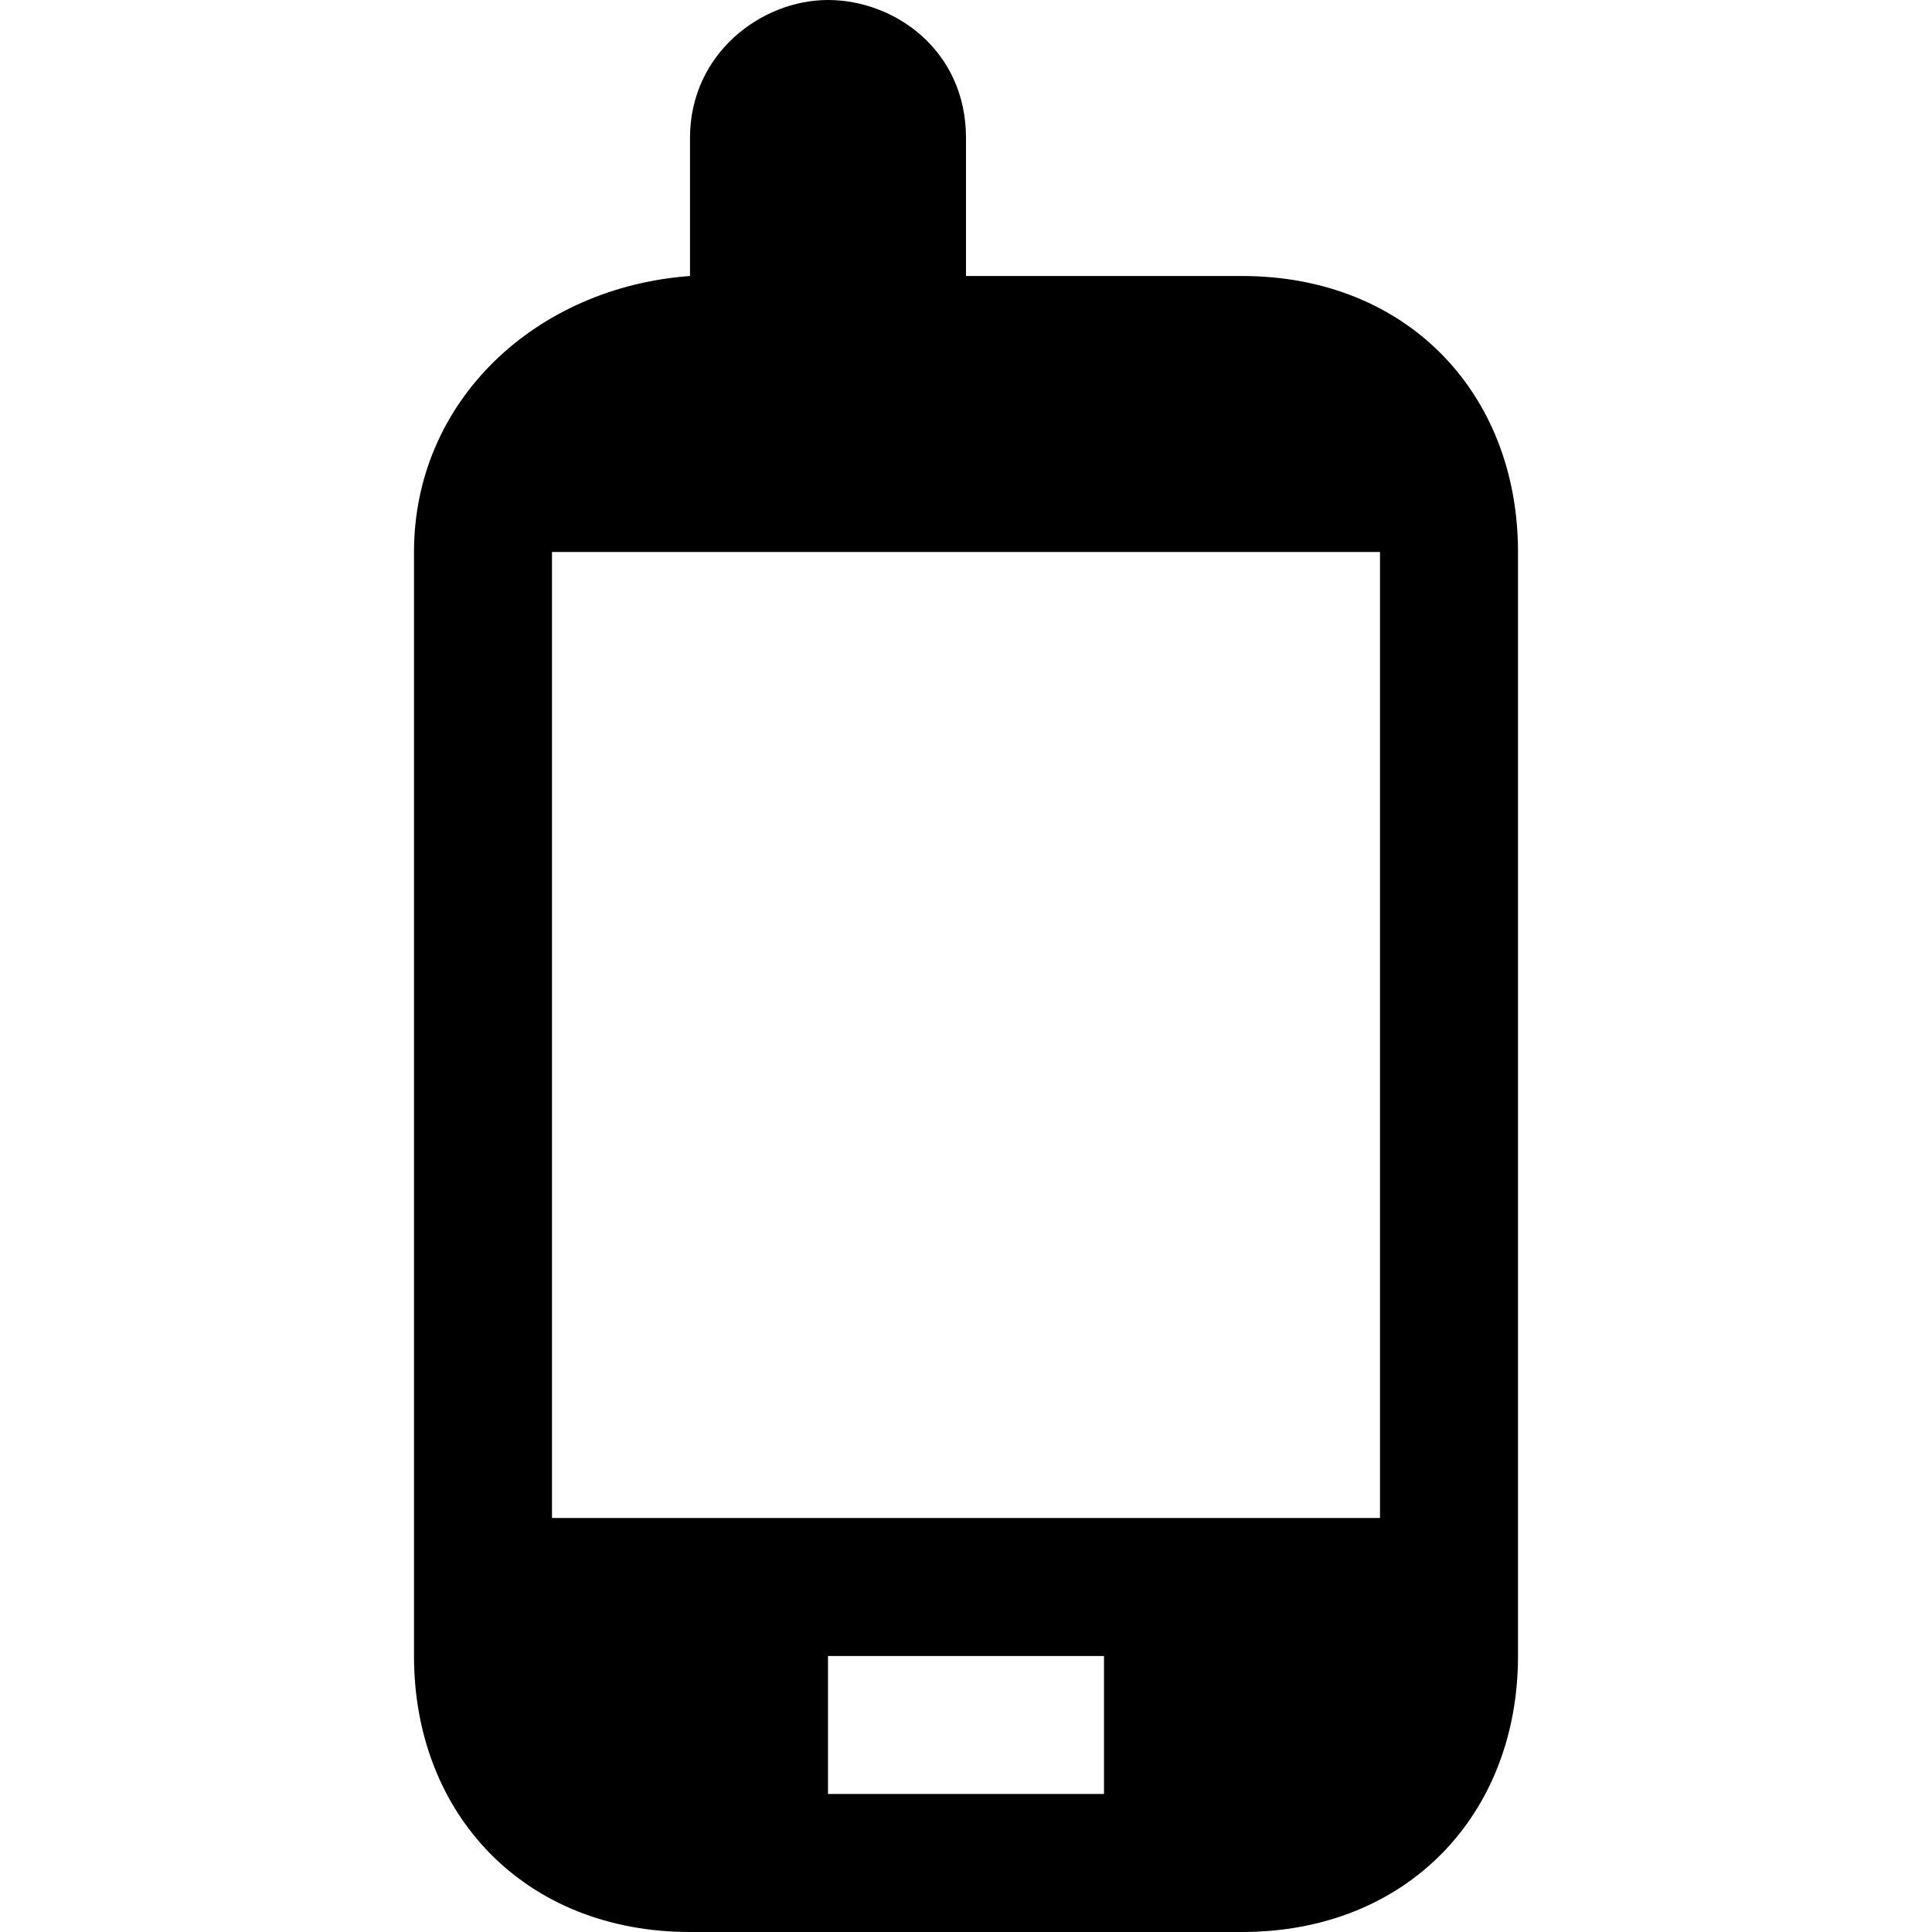
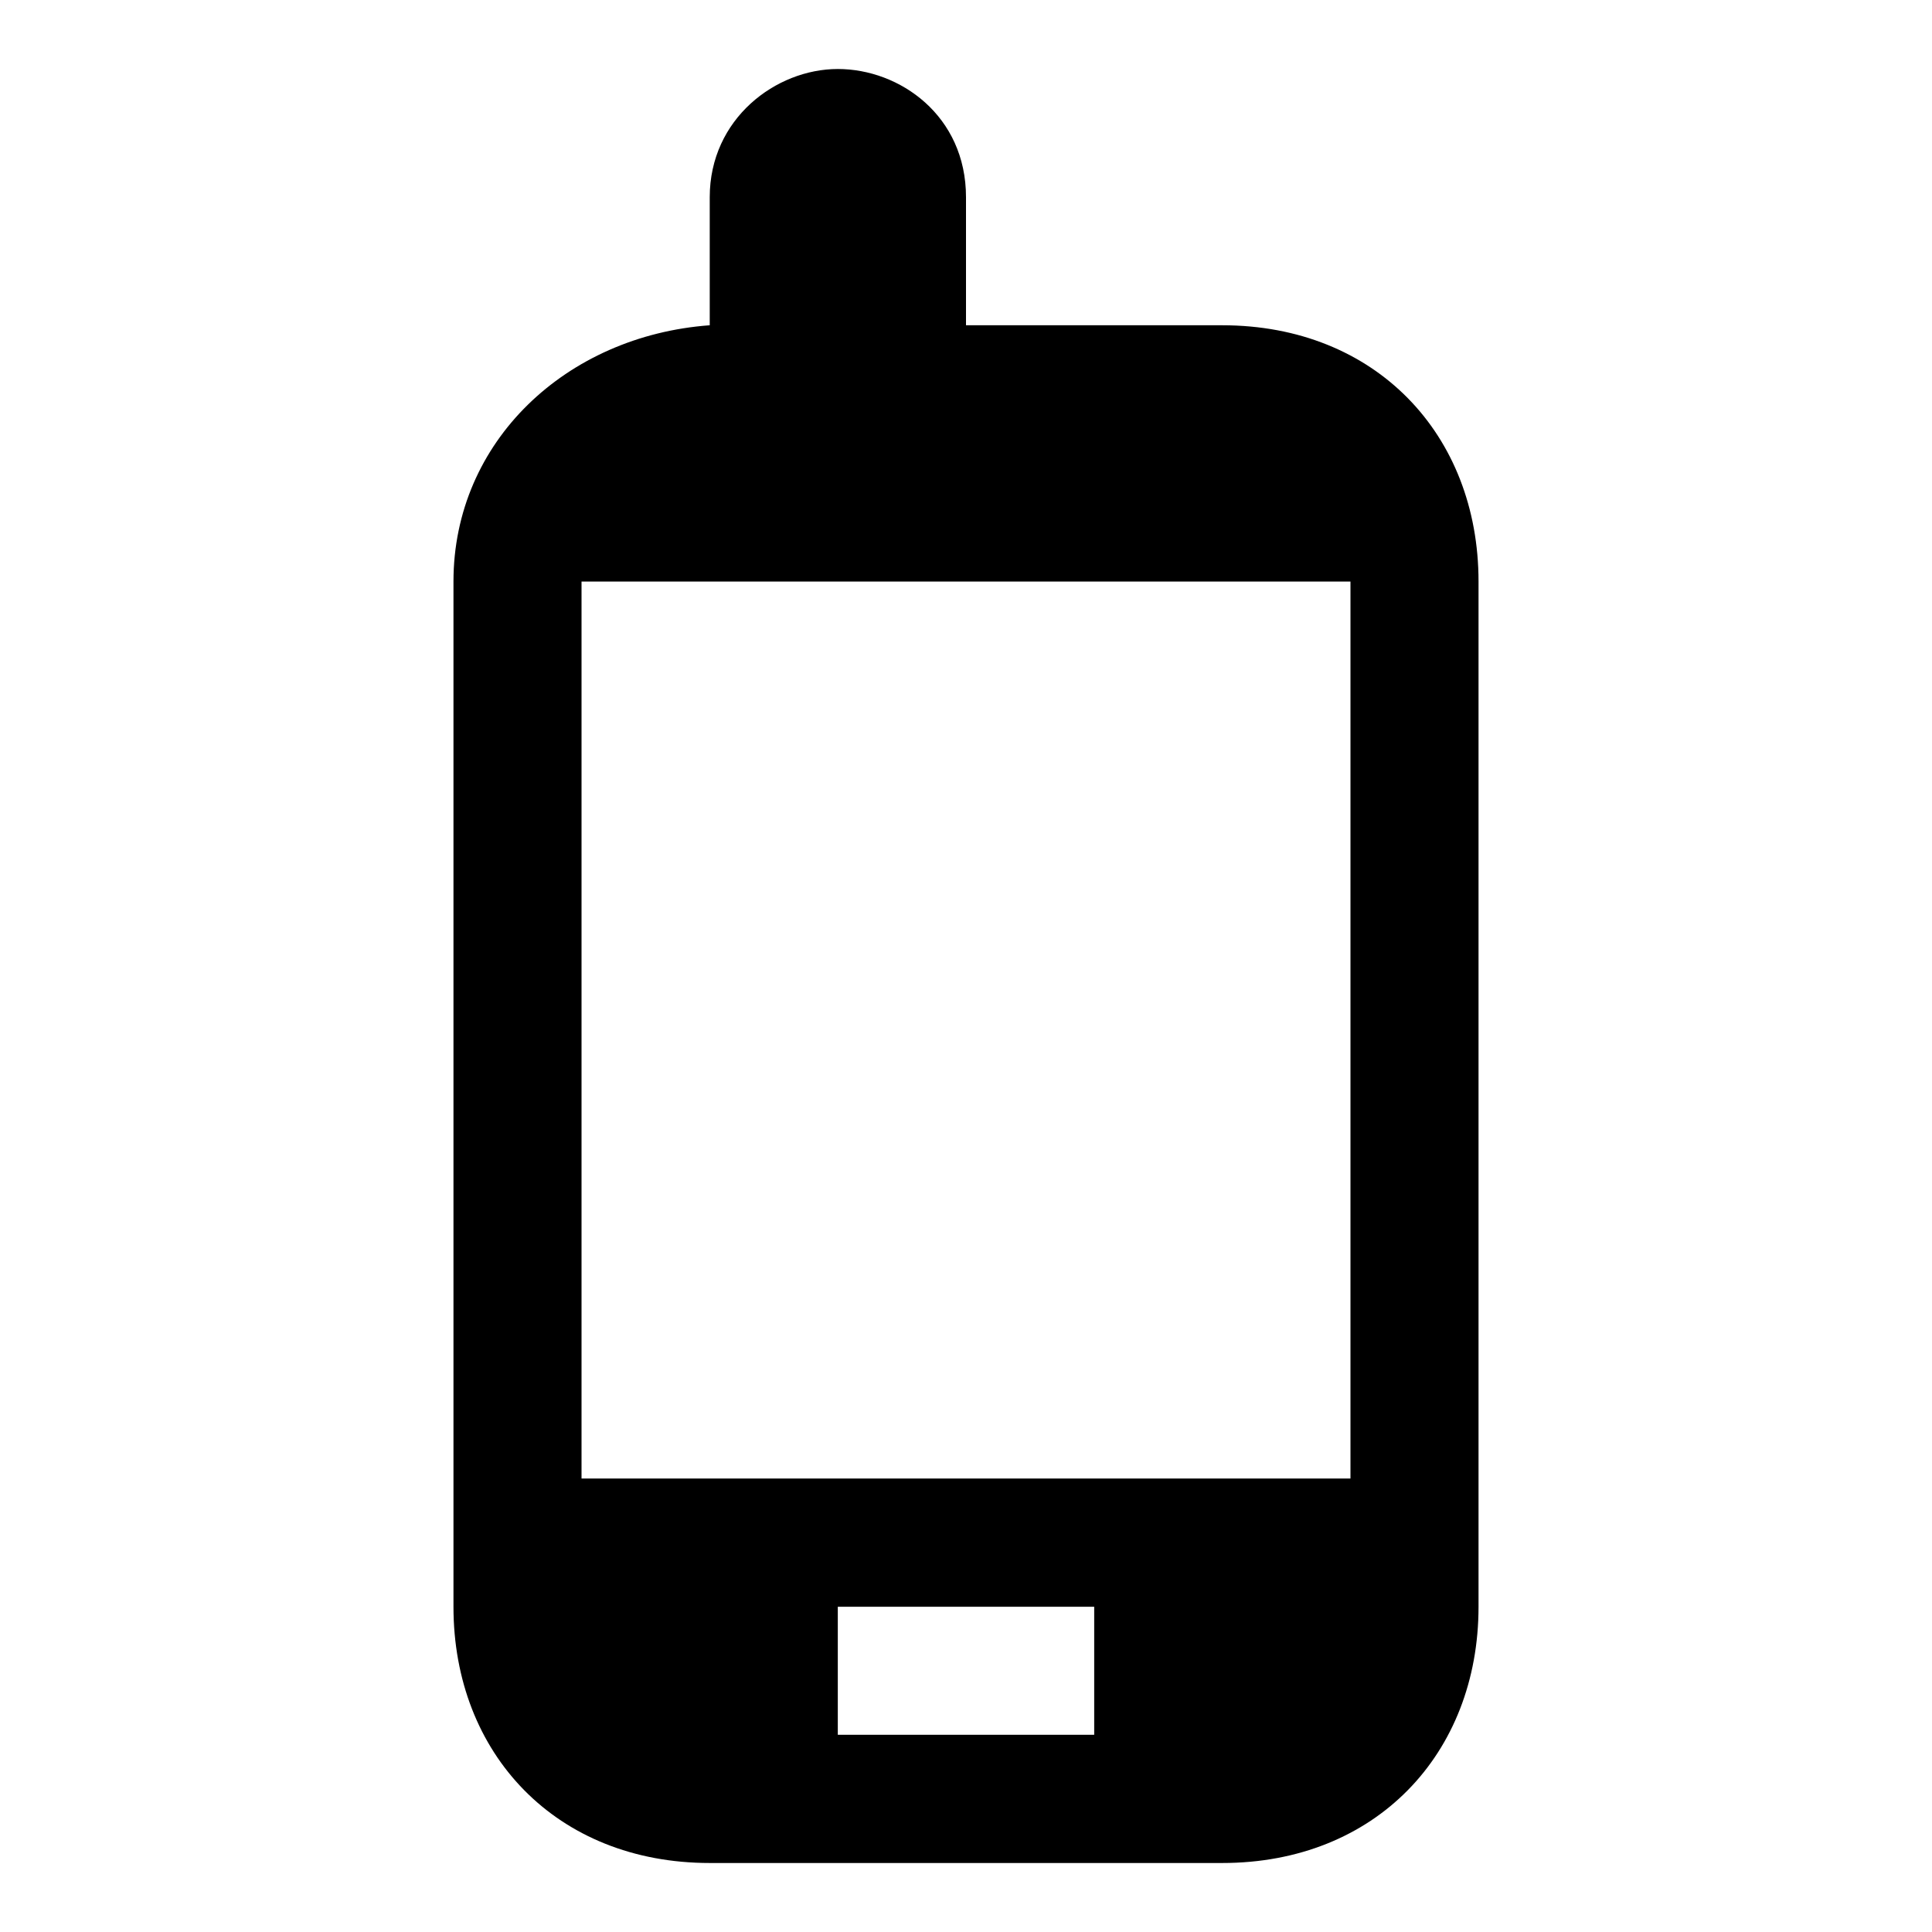
<svg xmlns="http://www.w3.org/2000/svg" width="14" height="14" viewBox="0 0 14 14">
-   <path d="M 6,0 C 5.517,0 5,0.388 5,1 L 5,2 C 3.881,2.082 3,2.905 3,4 l 0,8 c 0,1.149 0.803,2 2,2 l 4,0 c 1.197,0 2,-0.851 2,-2 L 11,4 C 11,2.851 10.197,2 9,2 L 7,2 7,1 C 7,0.364 6.483,0 6,0 z m -2,4 6,0 0,7 -6,0 0,-7 z m 2,8 2,0 0,1 -2,0 0,-1 z" id="mobile-phone" />
+   <path d="M6.071 .5C5.623 .5 5.143 .86 5.143 1.429L5.143 2.357C4.104 2.433 3.286 3.198 3.286 4.214L3.286 11.643C3.286 12.71 4.032 13.5 5.143 13.5L8.857 13.5C9.968 13.5 10.714 12.71 10.714 11.643L10.714 4.214C10.714 3.148 9.968 2.357 8.857 2.357L7 2.357L7 1.429C7 .838 6.52 .5 6.071 .5ZM4.214 4.214L9.786 4.214L9.786 10.714L4.214 10.714L4.214 4.214ZM6.071 11.643L7.929 11.643L7.929 12.571L6.071 12.571L6.071 11.643Z" />
</svg>
